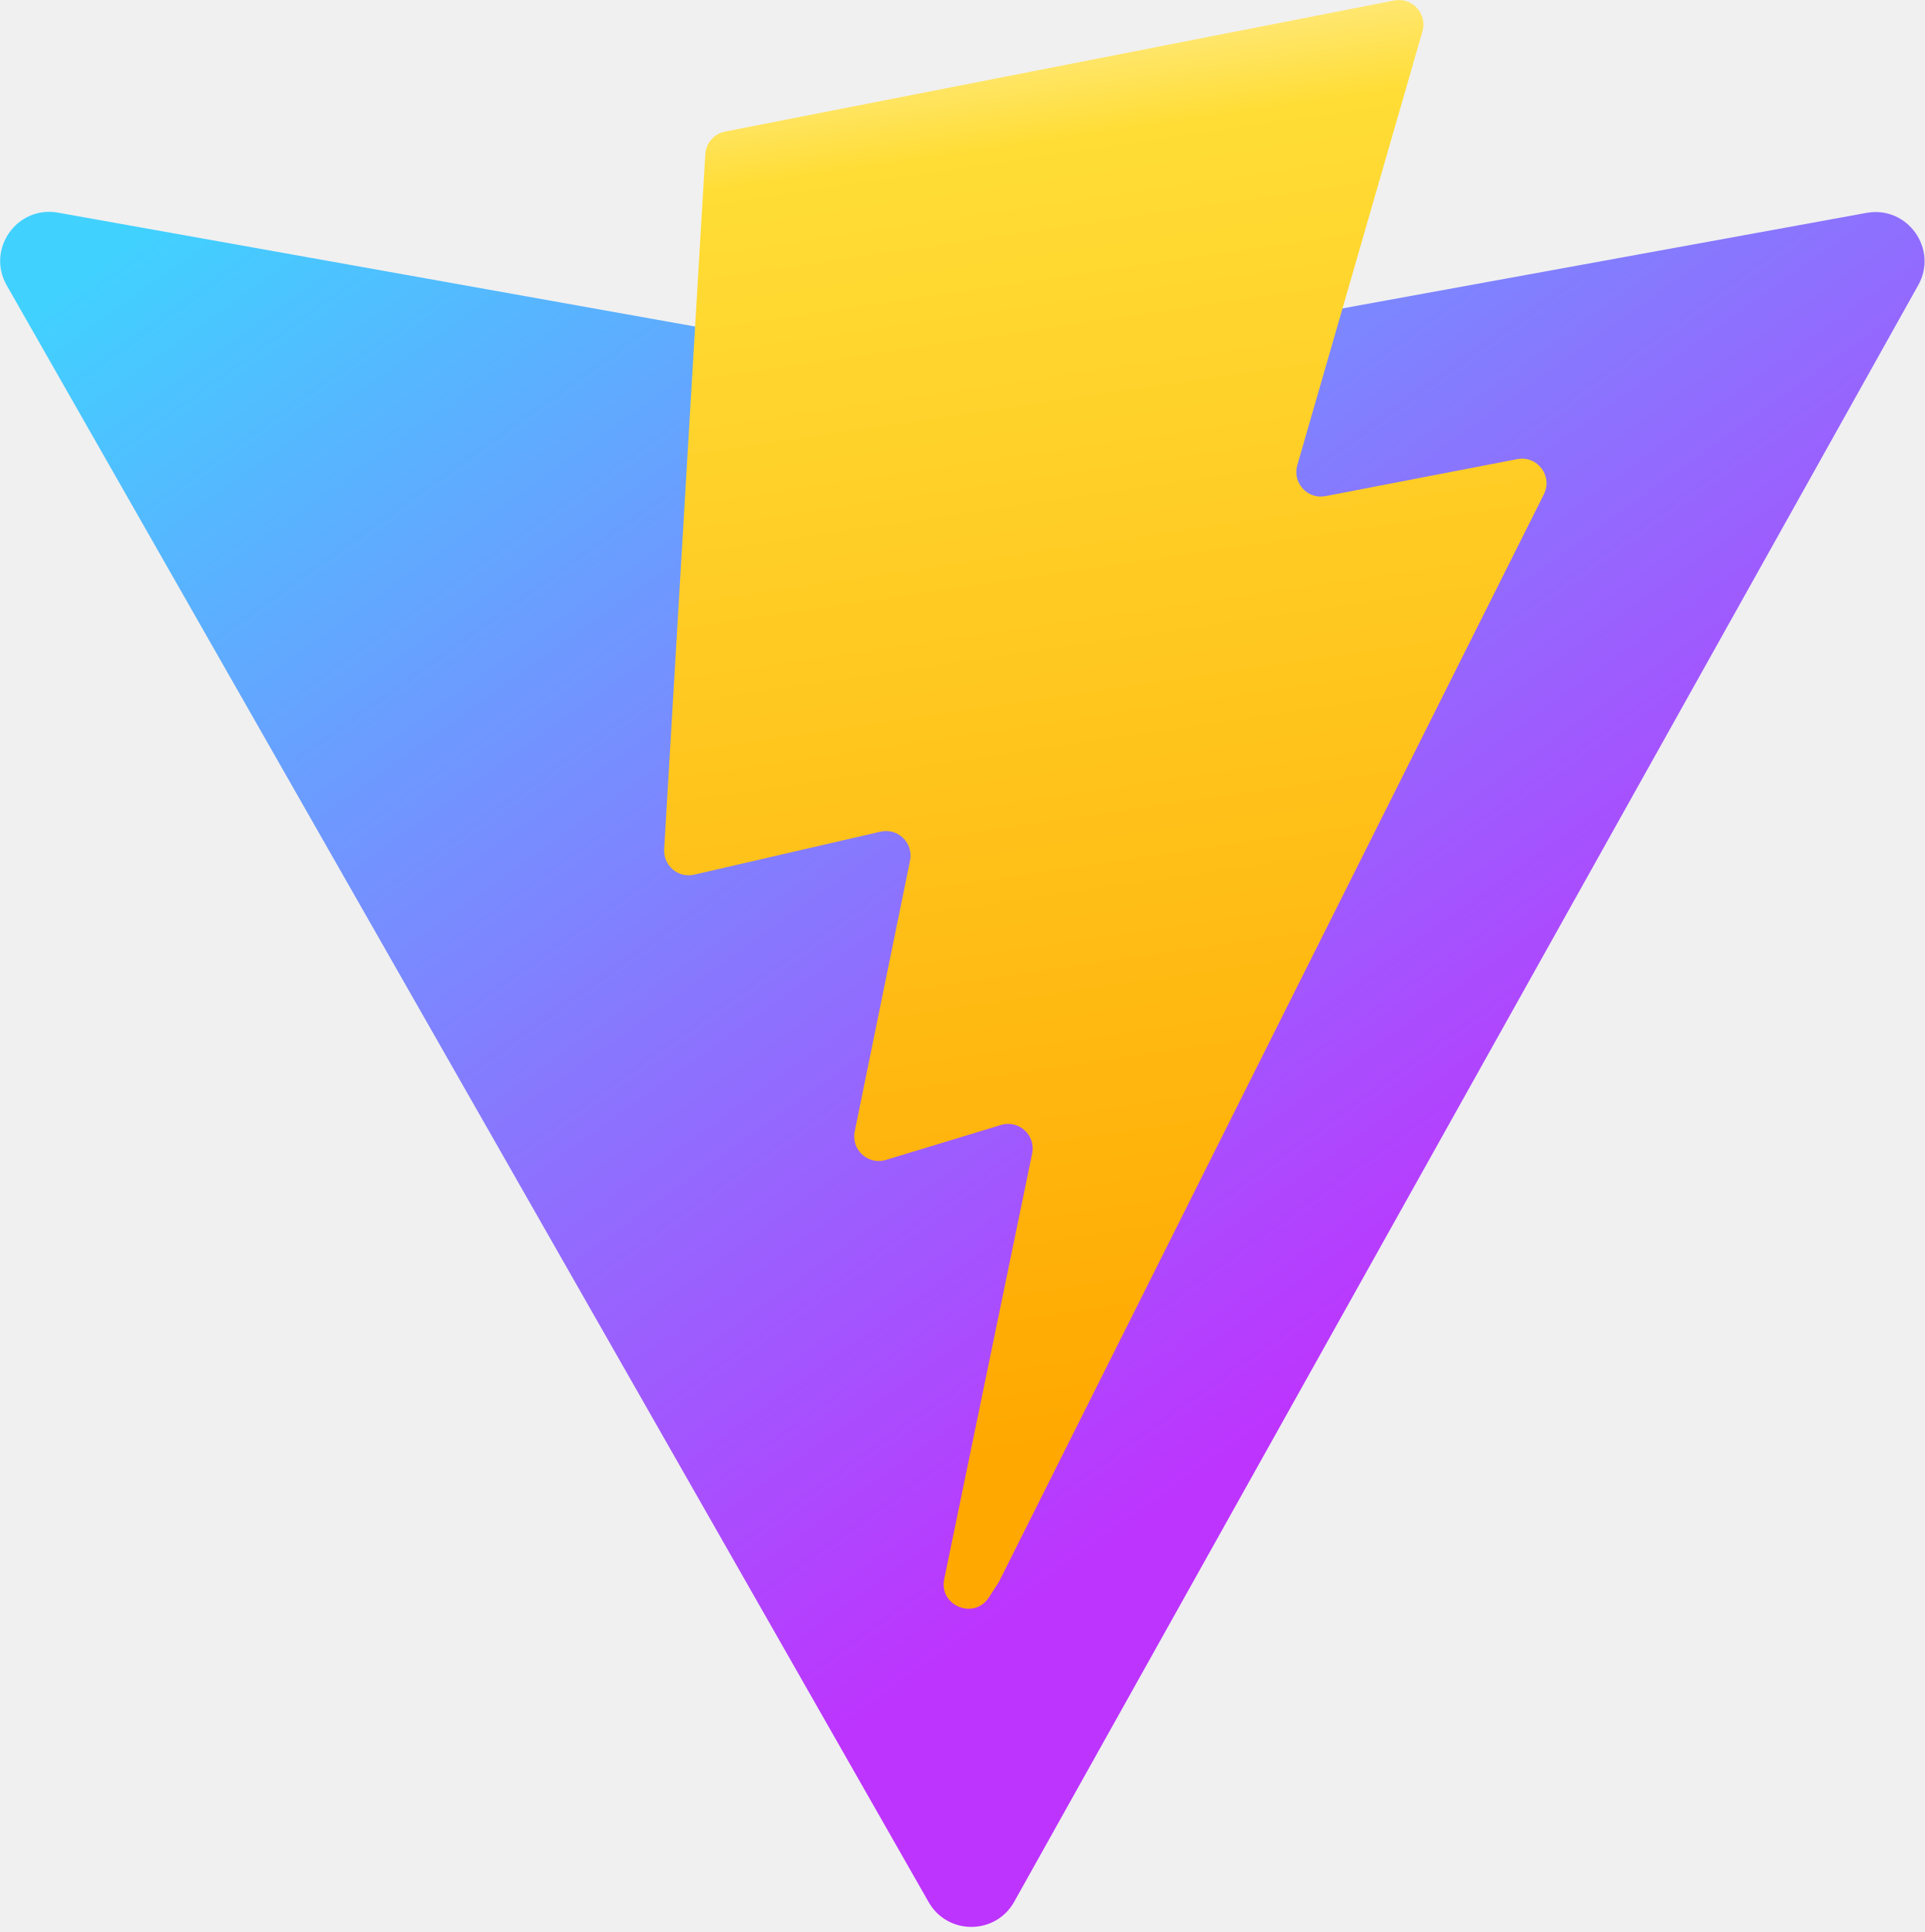
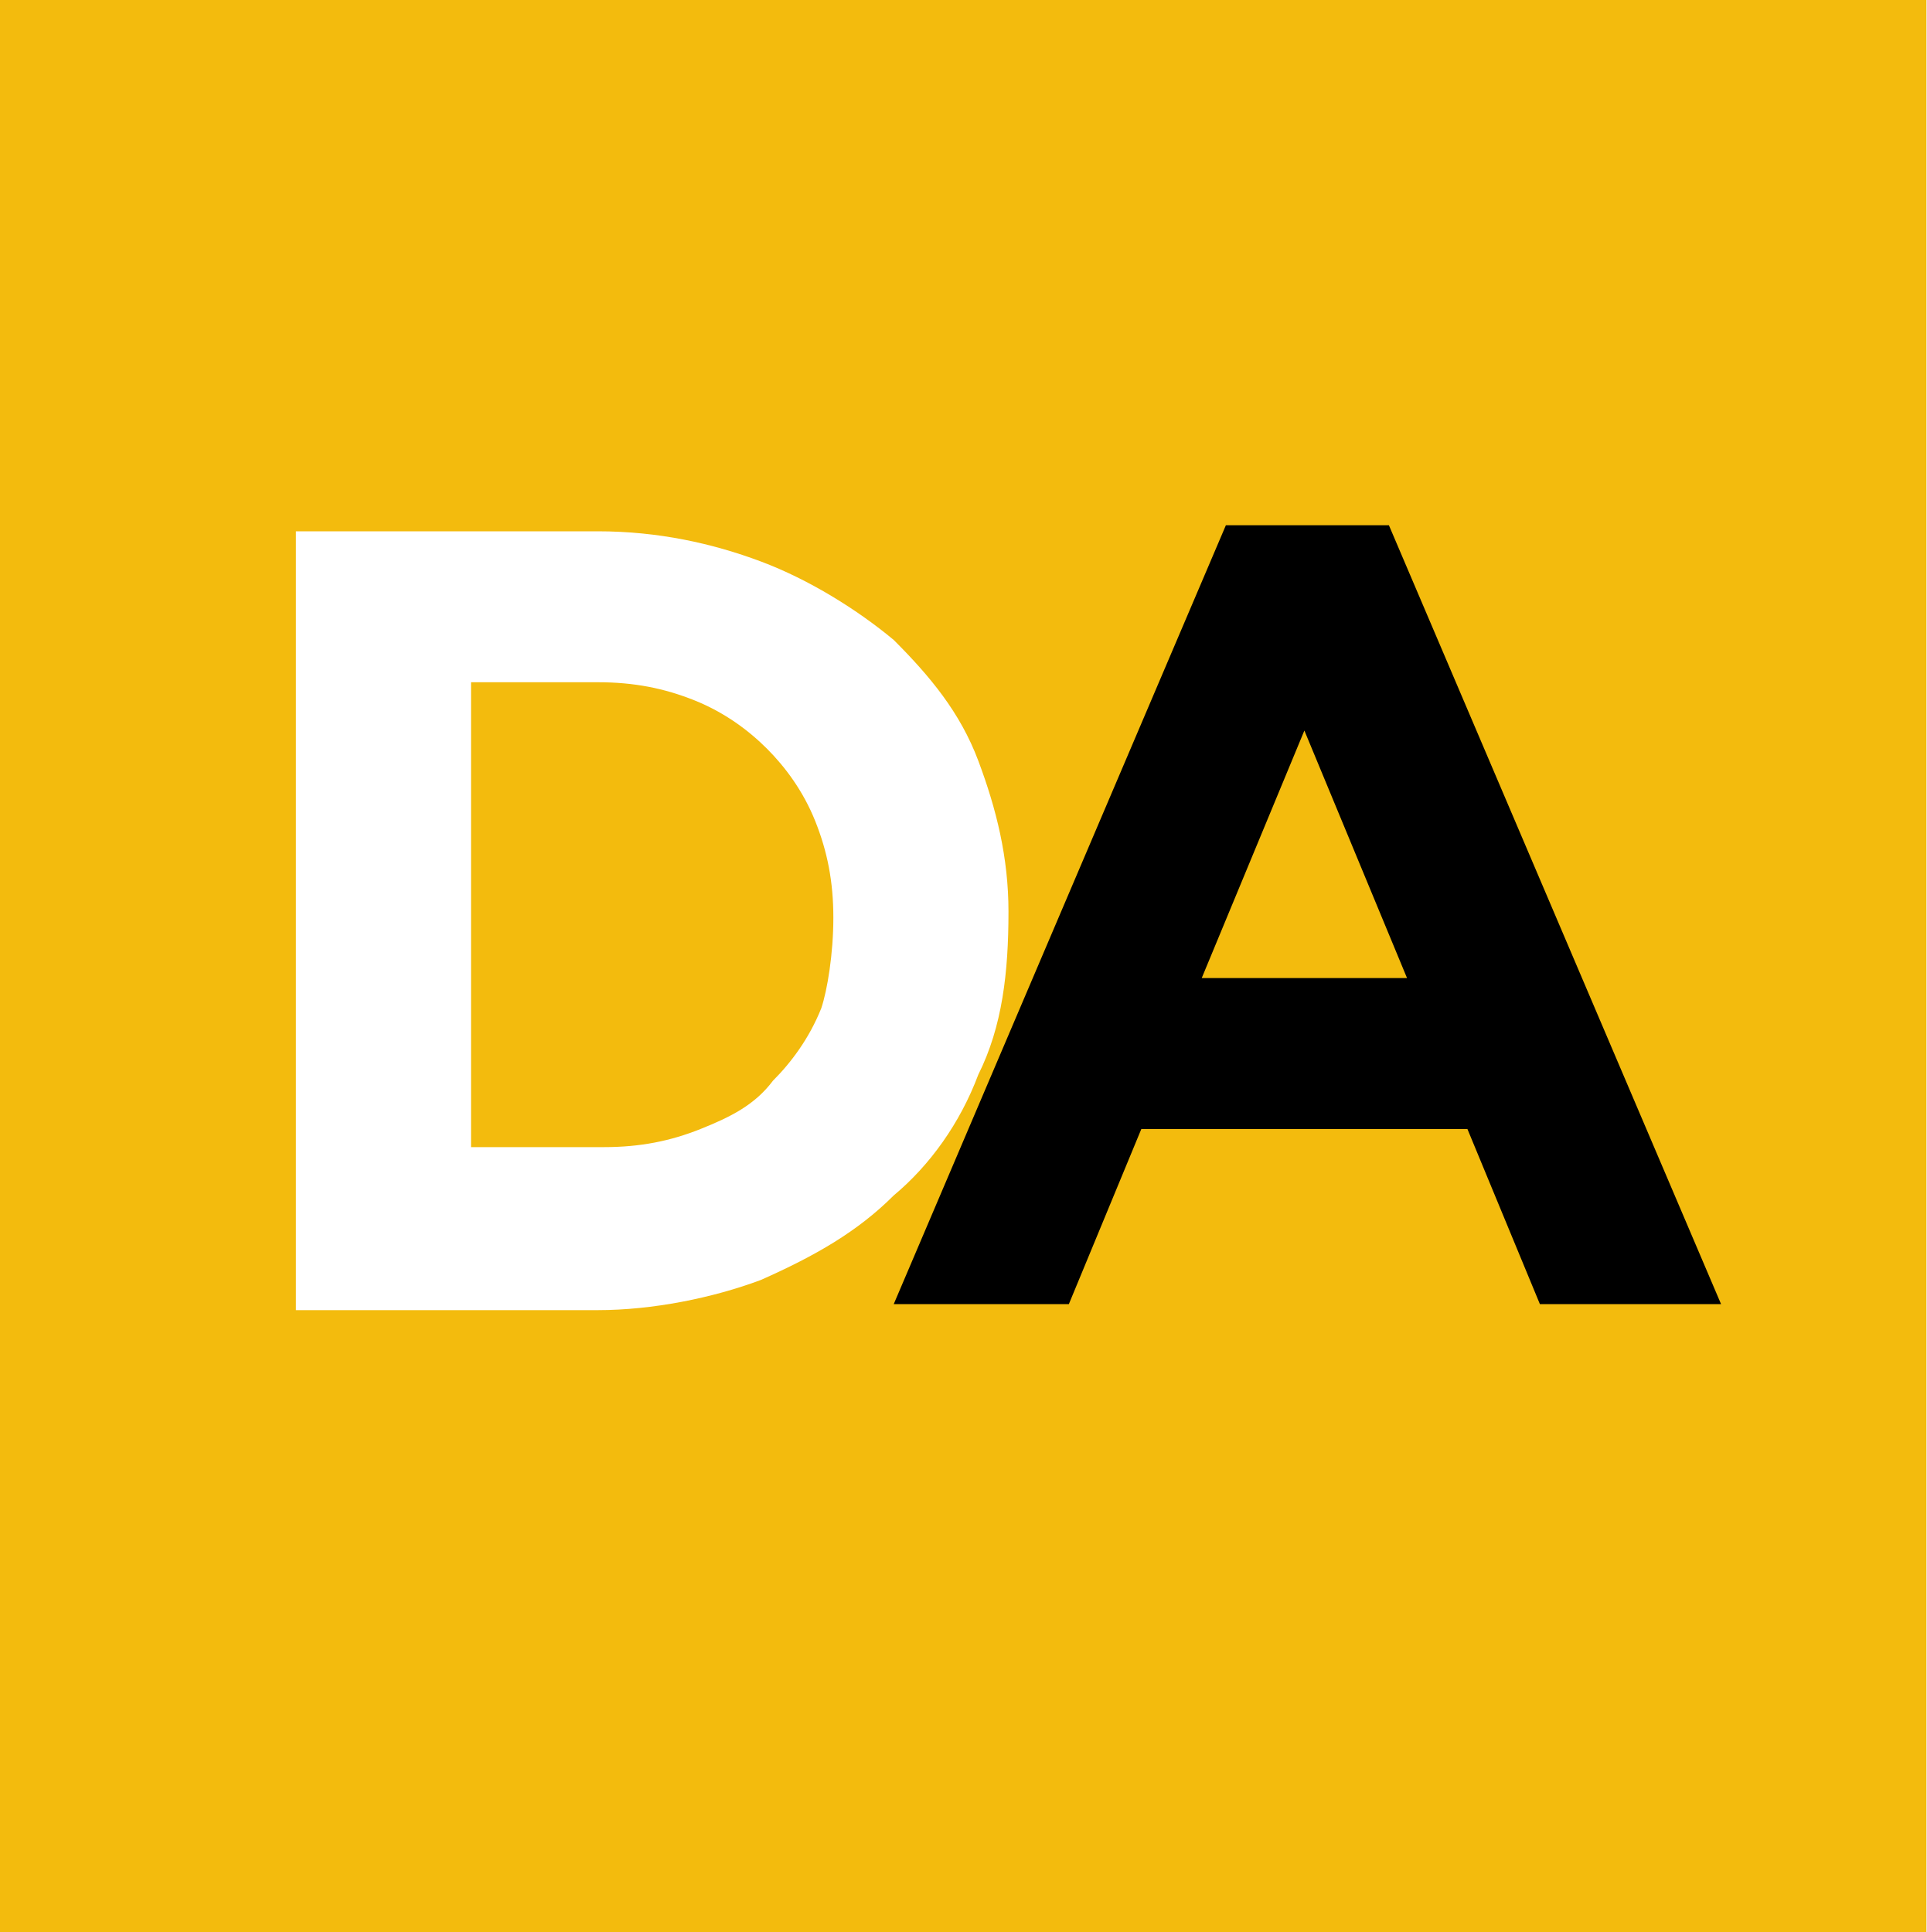
- <svg xmlns="http://www.w3.org/2000/svg" aria-hidden="true" role="img" class="iconify iconify--logos" width="31.88" height="32" preserveAspectRatio="xMidYMid meet" viewBox="0 0 256 257">
-   <defs>
-     <linearGradient id="IconifyId1813088fe1fbc01fb466" x1="-.828%" x2="57.636%" y1="7.652%" y2="78.411%">
-       <stop offset="0%" stop-color="#41D1FF" />
-       <stop offset="100%" stop-color="#BD34FE" />
-     </linearGradient>
-     <linearGradient id="IconifyId1813088fe1fbc01fb467" x1="43.376%" x2="50.316%" y1="2.242%" y2="89.03%">
-       <stop offset="0%" stop-color="#FFEA83" />
-       <stop offset="8.333%" stop-color="#FFDD35" />
-       <stop offset="100%" stop-color="#FFA800" />
-     </linearGradient>
-   </defs>
-   <path fill="url(#IconifyId1813088fe1fbc01fb466)" d="M255.153 37.938L134.897 252.976c-2.483 4.44-8.862 4.466-11.382.048L.875 37.958c-2.746-4.814 1.371-10.646 6.827-9.67l120.385 21.517a6.537 6.537 0 0 0 2.322-.004l117.867-21.483c5.438-.991 9.574 4.796 6.877 9.62Z" />
-   <path fill="url(#IconifyId1813088fe1fbc01fb467)" d="M185.432.063L96.44 17.501a3.268 3.268 0 0 0-2.634 3.014l-5.474 92.456a3.268 3.268 0 0 0 3.997 3.378l24.777-5.718c2.318-.535 4.413 1.507 3.936 3.838l-7.361 36.047c-.495 2.426 1.782 4.5 4.151 3.78l15.304-4.649c2.372-.72 4.652 1.36 4.15 3.788l-11.698 56.621c-.732 3.542 3.979 5.473 5.943 2.437l1.313-2.028l72.516-144.72c1.215-2.423-.88-5.186-3.54-4.672l-25.505 4.922c-2.396.462-4.435-1.77-3.759-4.114l16.646-57.705c.677-2.35-1.37-4.583-3.769-4.113Z" />
+ <svg xmlns="http://www.w3.org/2000/svg" version="1.1" id="Layer_1" x="0px" y="0px" viewBox="0 0 31.9 32" style="enable-background:new 0 0 31.9 32;" xml:space="preserve">
+   <style type="text/css">
+ 	.st0{fill:#F3BB0D;}
+ 	.st1{fill:#FFFFFF;}
+ </style>
+   <rect class="st0" width="31.9" height="32" />
+   <g>
+     <path class="st1" d="M16.2,17.8c-0.3,0.8-0.8,1.5-1.4,2c-0.6,0.6-1.3,1-2.2,1.4c-0.8,0.3-1.8,0.5-2.7,0.5h-5V8.8h5   c1,0,1.9,0.2,2.7,0.5c0.8,0.3,1.6,0.8,2.2,1.3c0.6,0.6,1.1,1.2,1.4,2c0.3,0.8,0.5,1.6,0.5,2.5v0C16.7,16.1,16.6,17,16.2,17.8z    M13.8,15.2c0-0.6-0.1-1.1-0.3-1.6c-0.2-0.5-0.5-0.9-0.8-1.2c-0.3-0.3-0.7-0.6-1.2-0.8c-0.5-0.2-1-0.3-1.6-0.3H7.8v7.7h2.2   c0.6,0,1.1-0.1,1.6-0.3c0.5-0.2,0.9-0.4,1.2-0.8c0.3-0.3,0.6-0.7,0.8-1.2C13.7,16.4,13.8,15.8,13.8,15.2L13.8,15.2z" />
+     <path d="M25.5,21.6l-1.2-2.9h-5.4l-1.2,2.9h-2.9l5.5-12.9H23l5.5,12.9H25.5z M21.6,12.1l-1.7,4.1h3.4L21.6,12.1z" />
+   </g>
</svg>
